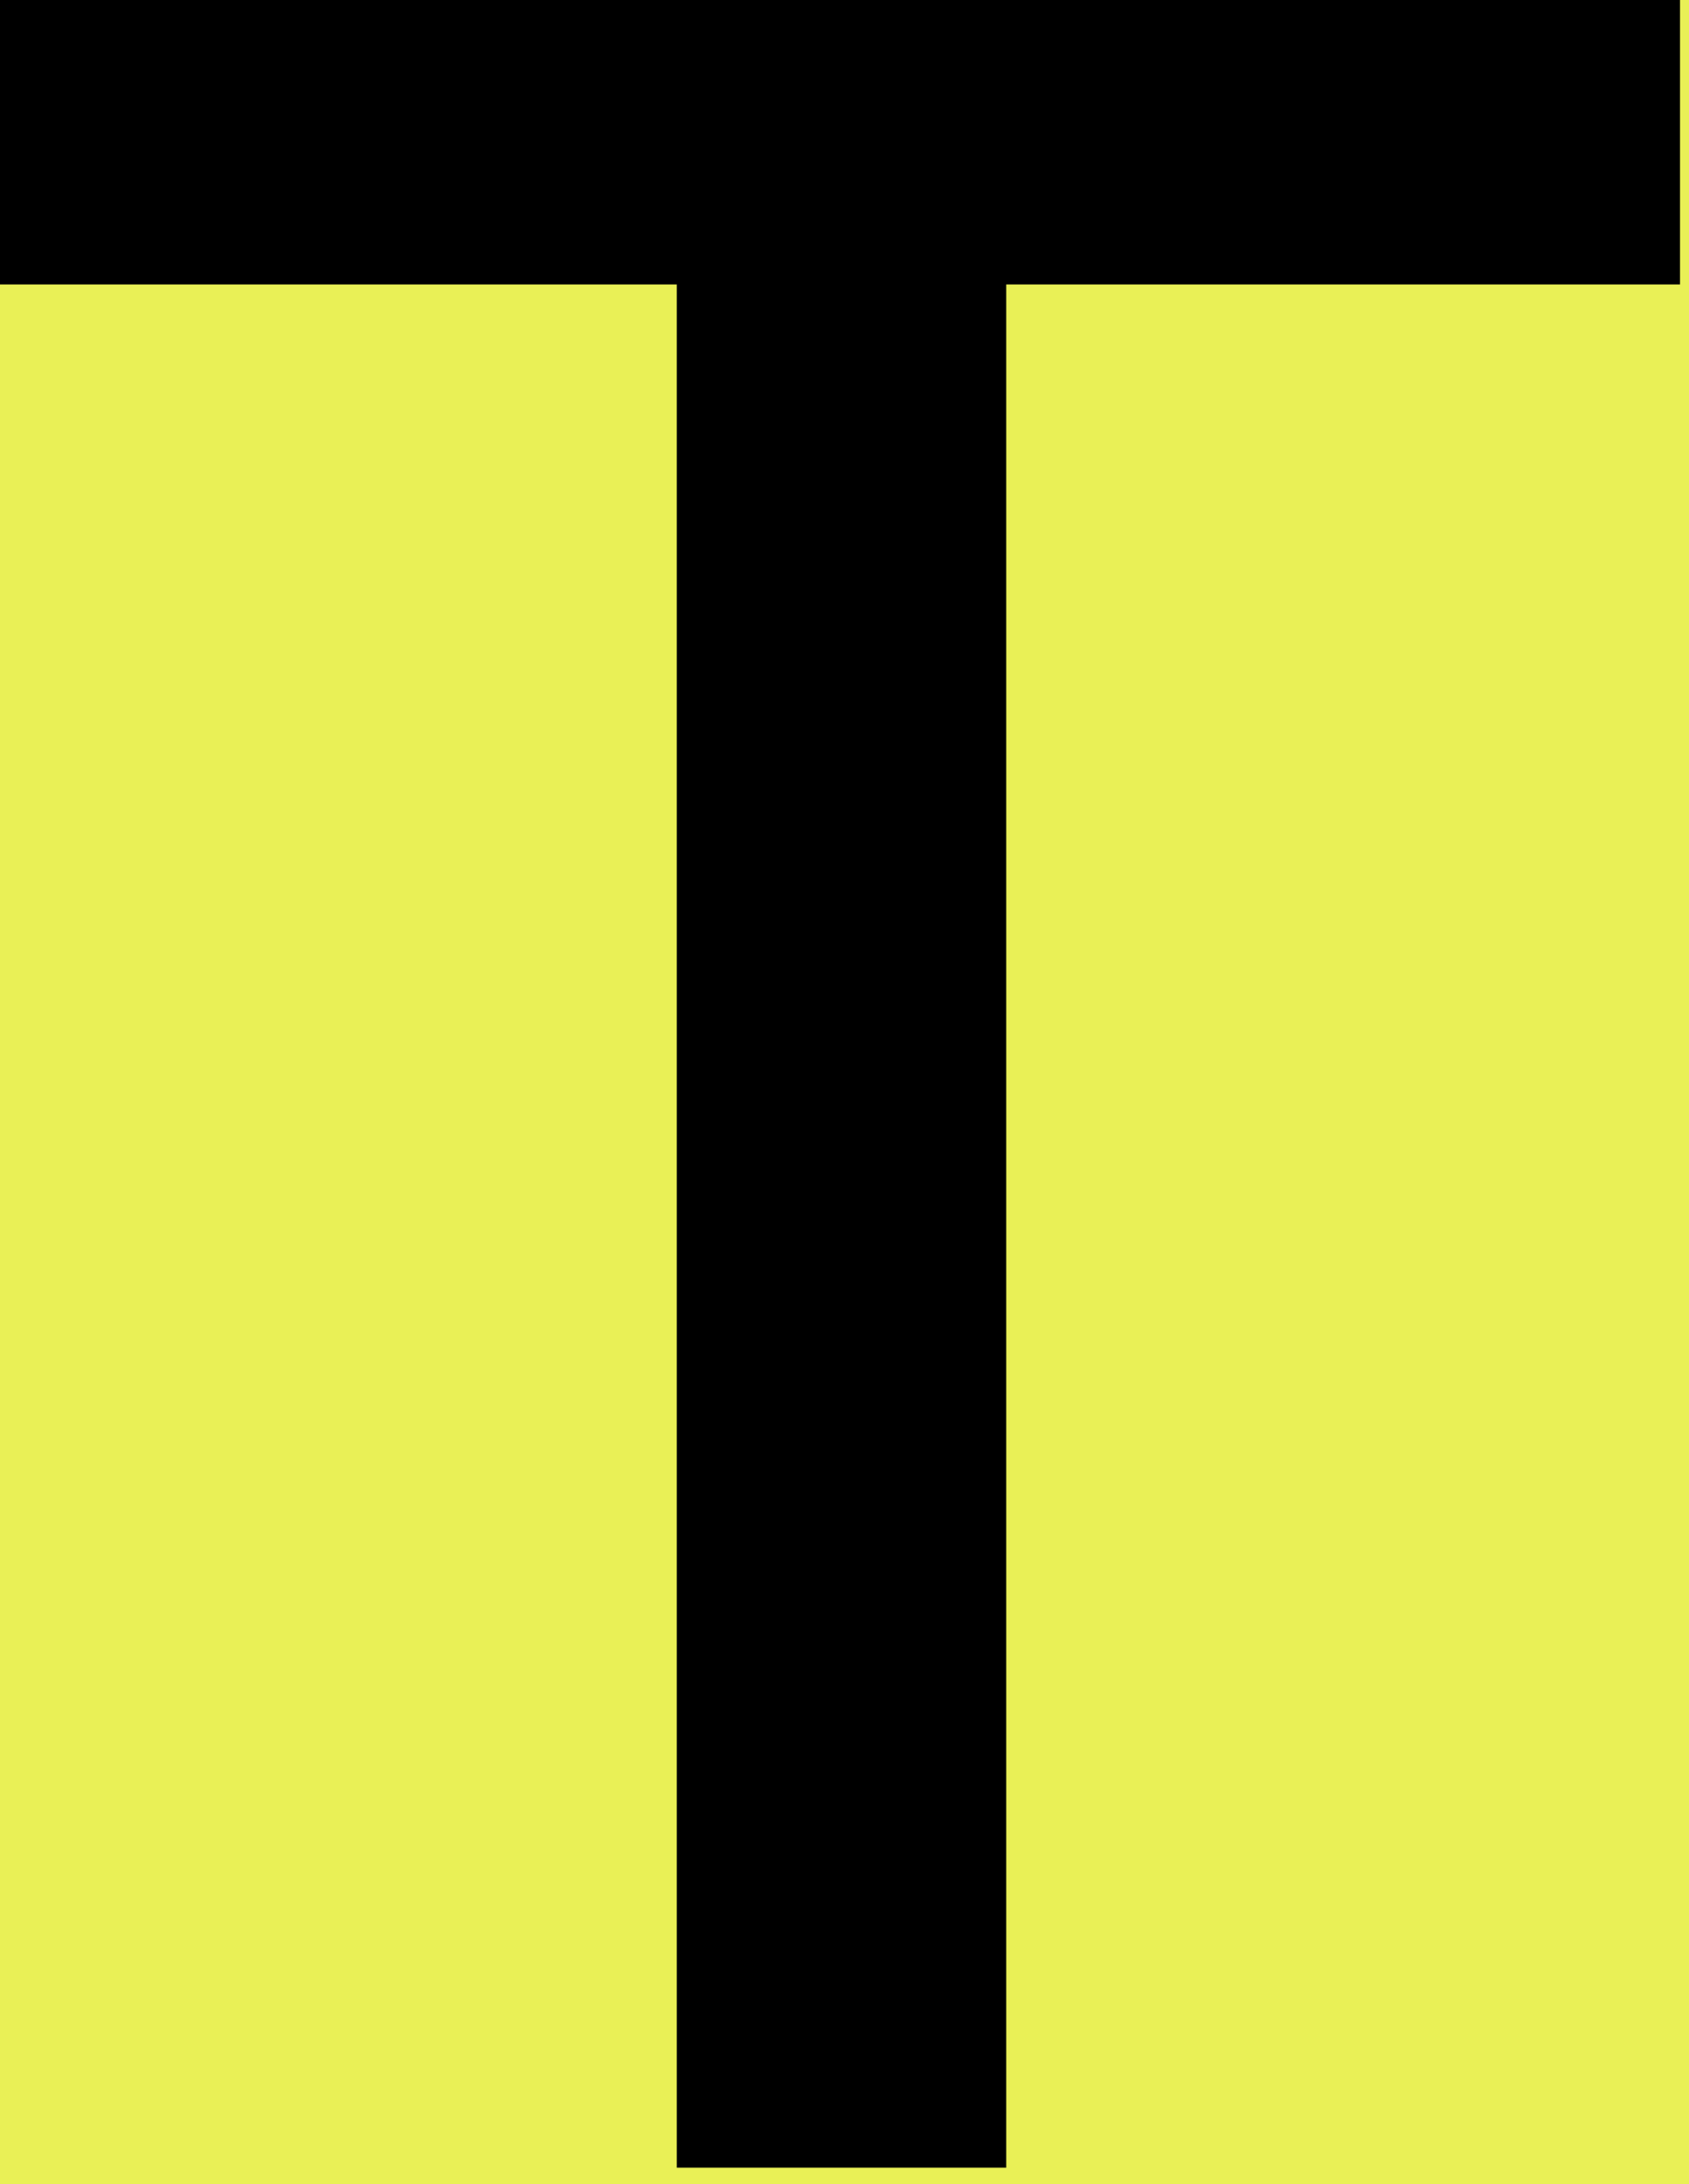
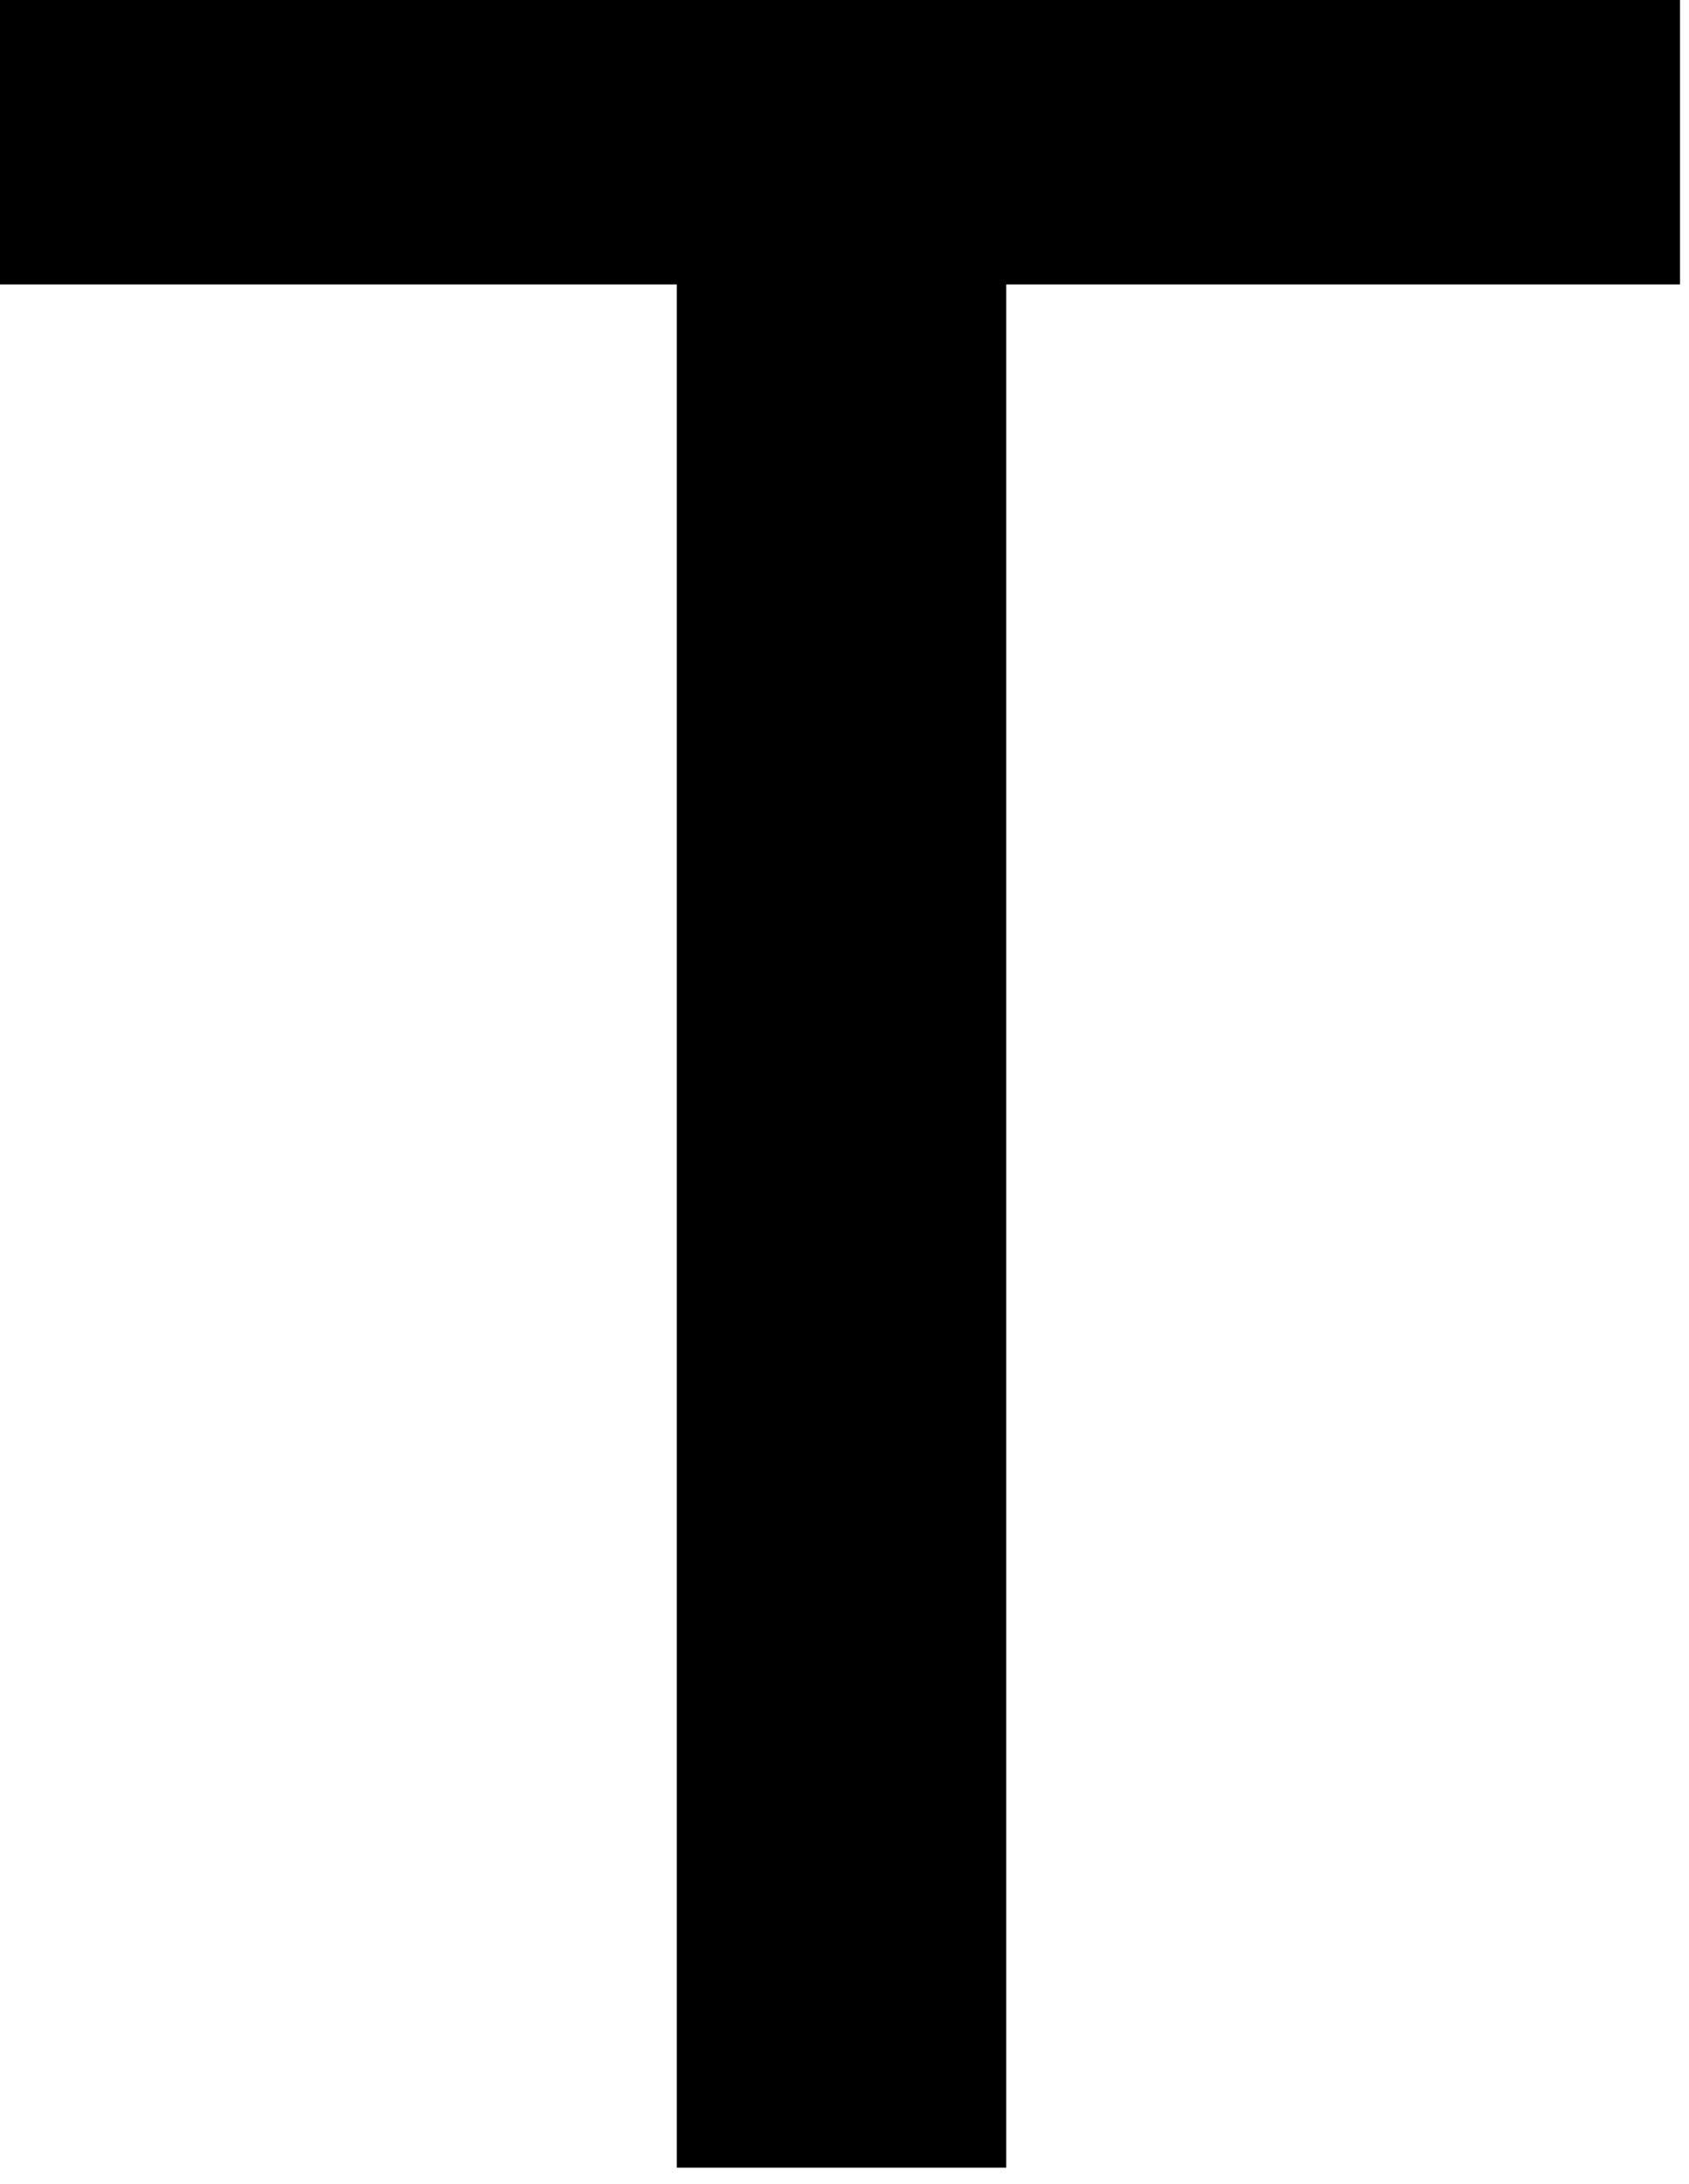
<svg xmlns="http://www.w3.org/2000/svg" width="92" height="119" viewBox="0 0 92 119" fill="none">
-   <rect width="92" height="119" fill="#F5F5F5" style="fill:#F5F5F5;fill:color(display-p3 0.961 0.961 0.961);fill-opacity:1;" />
  <g id="ë©ì¸íì´ì§">
-     <rect width="1920" height="1080" transform="translate(-1282.66 -455.632)" fill="#E9F056" style="fill:#E9F056;fill:color(display-p3 0.914 0.941 0.337);fill-opacity:1;" />
    <g id="Frame 672">
      <path id="Vector" d="M0 15.498V0H91.52V15.498H54.814V118.111H36.869V15.498H0Z" fill="black" style="fill:black;fill-opacity:1;" />
    </g>
  </g>
</svg>
